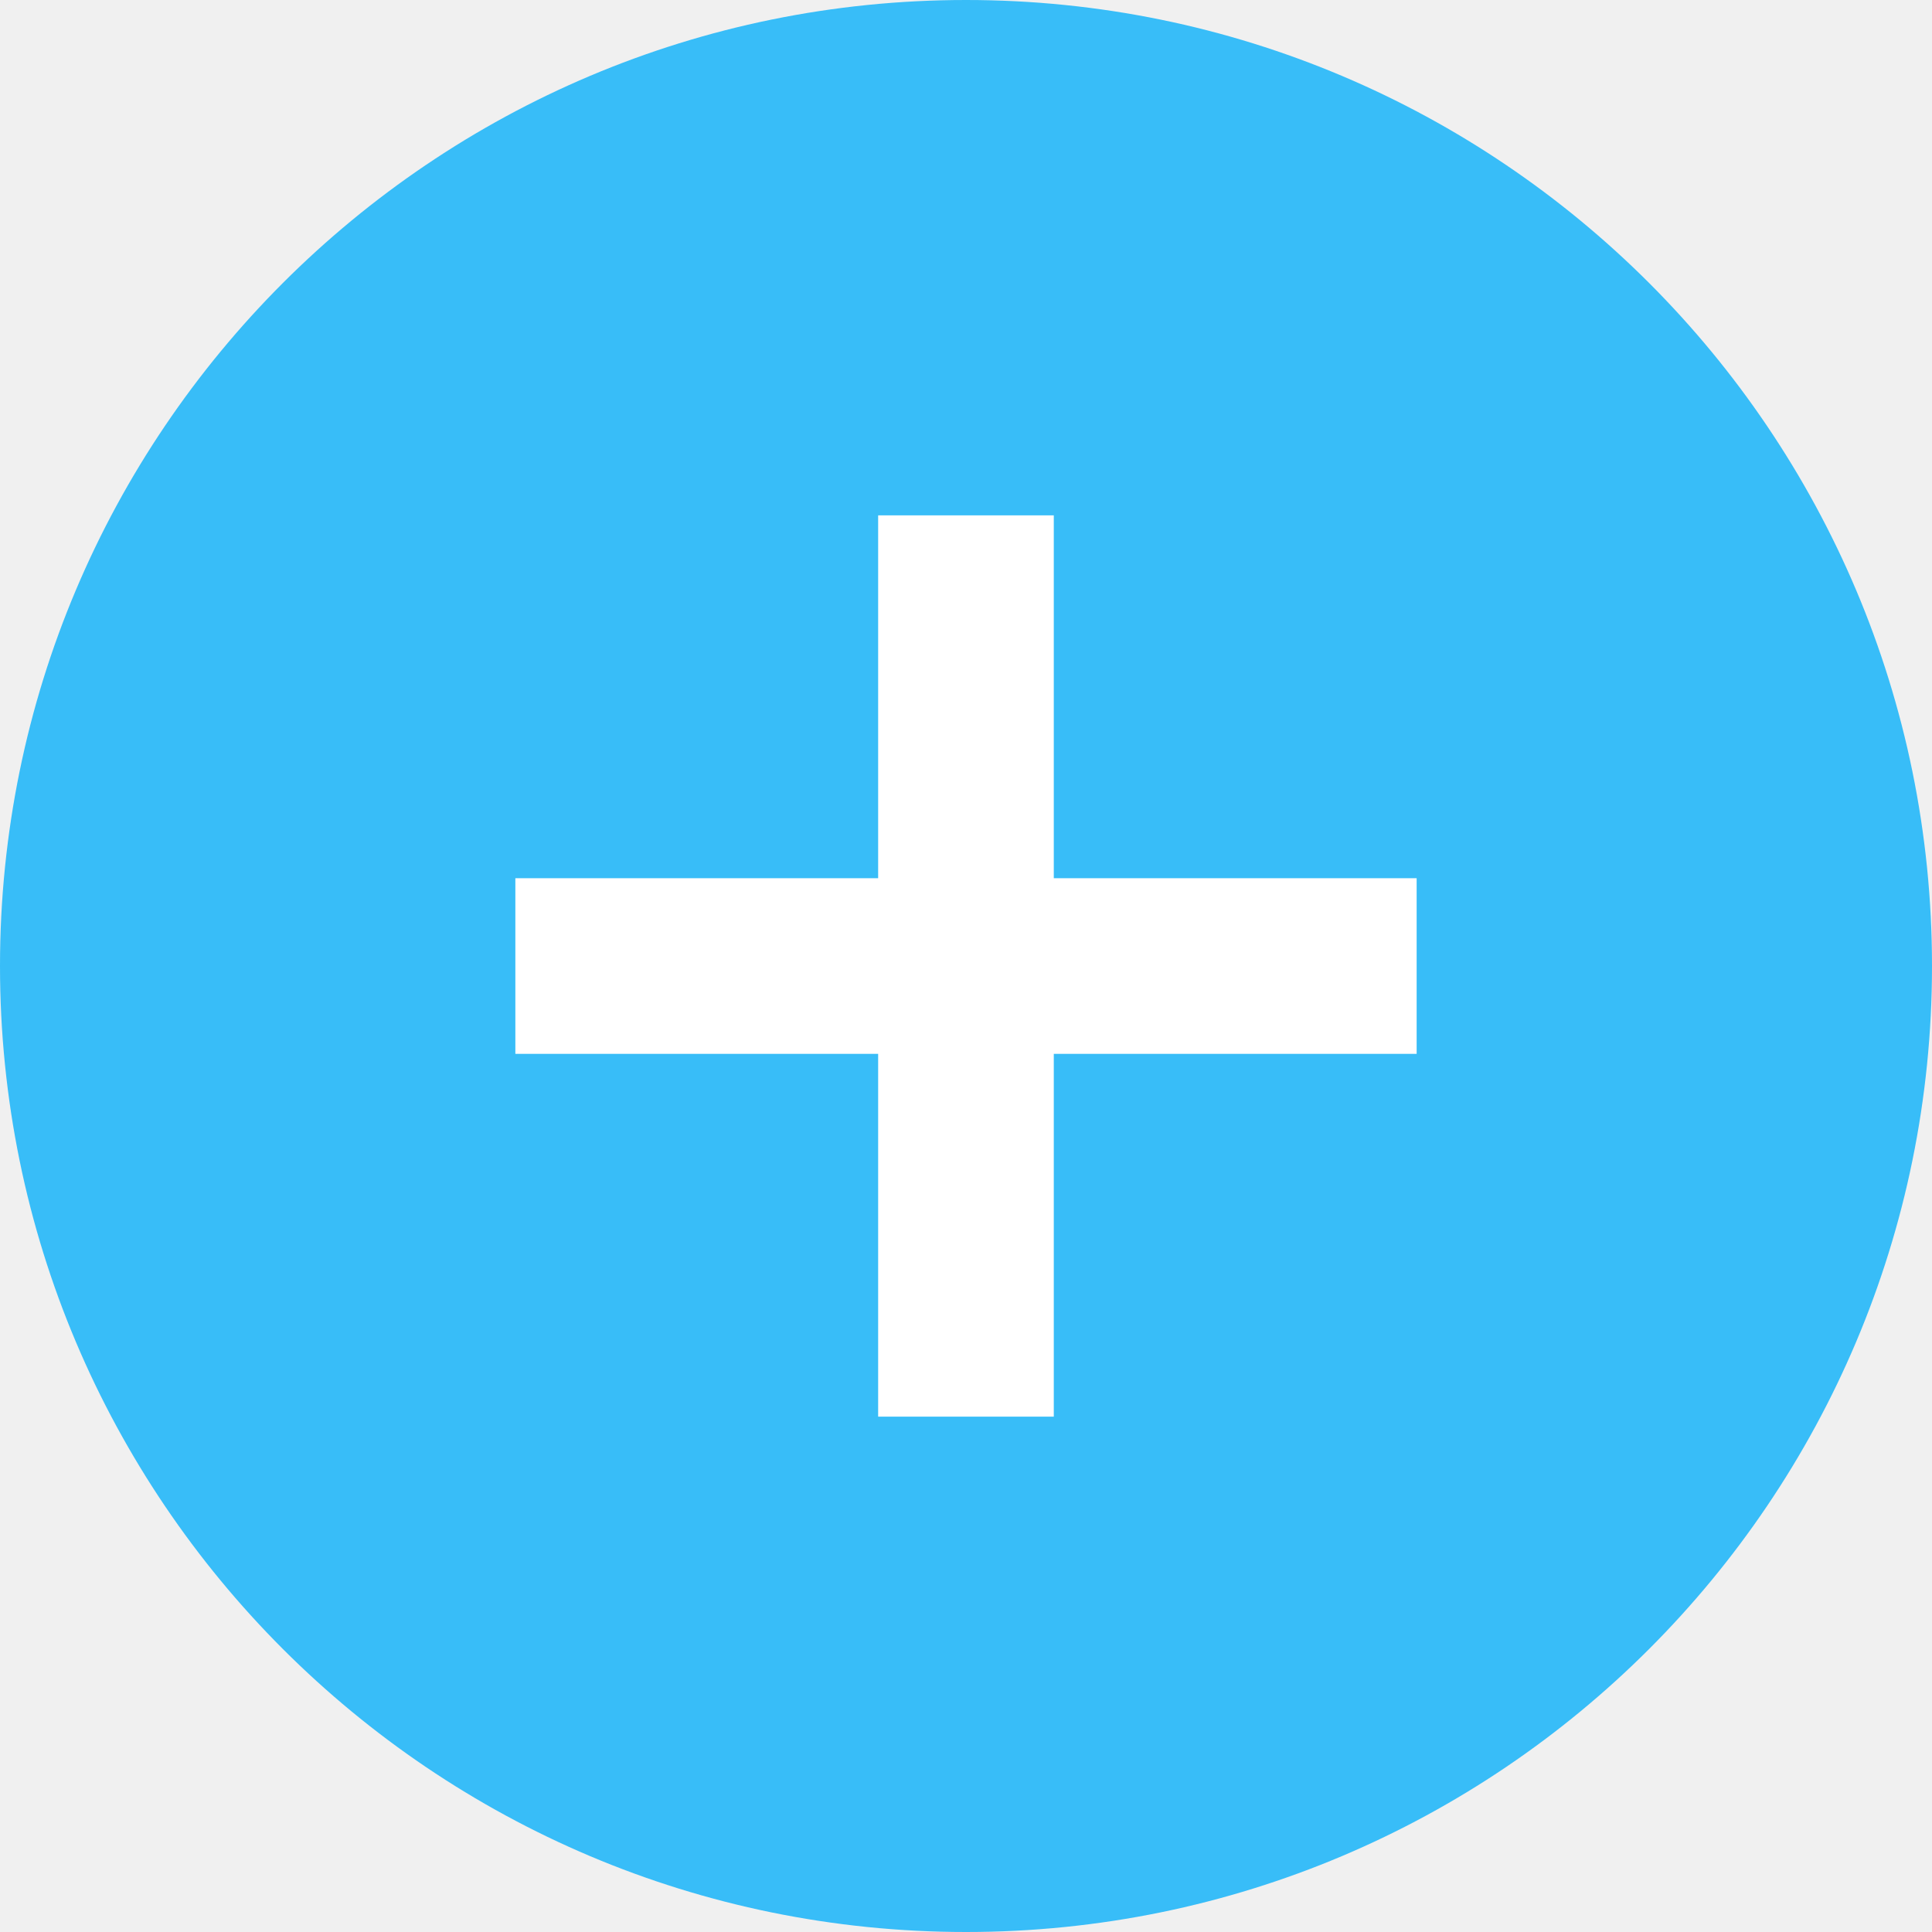
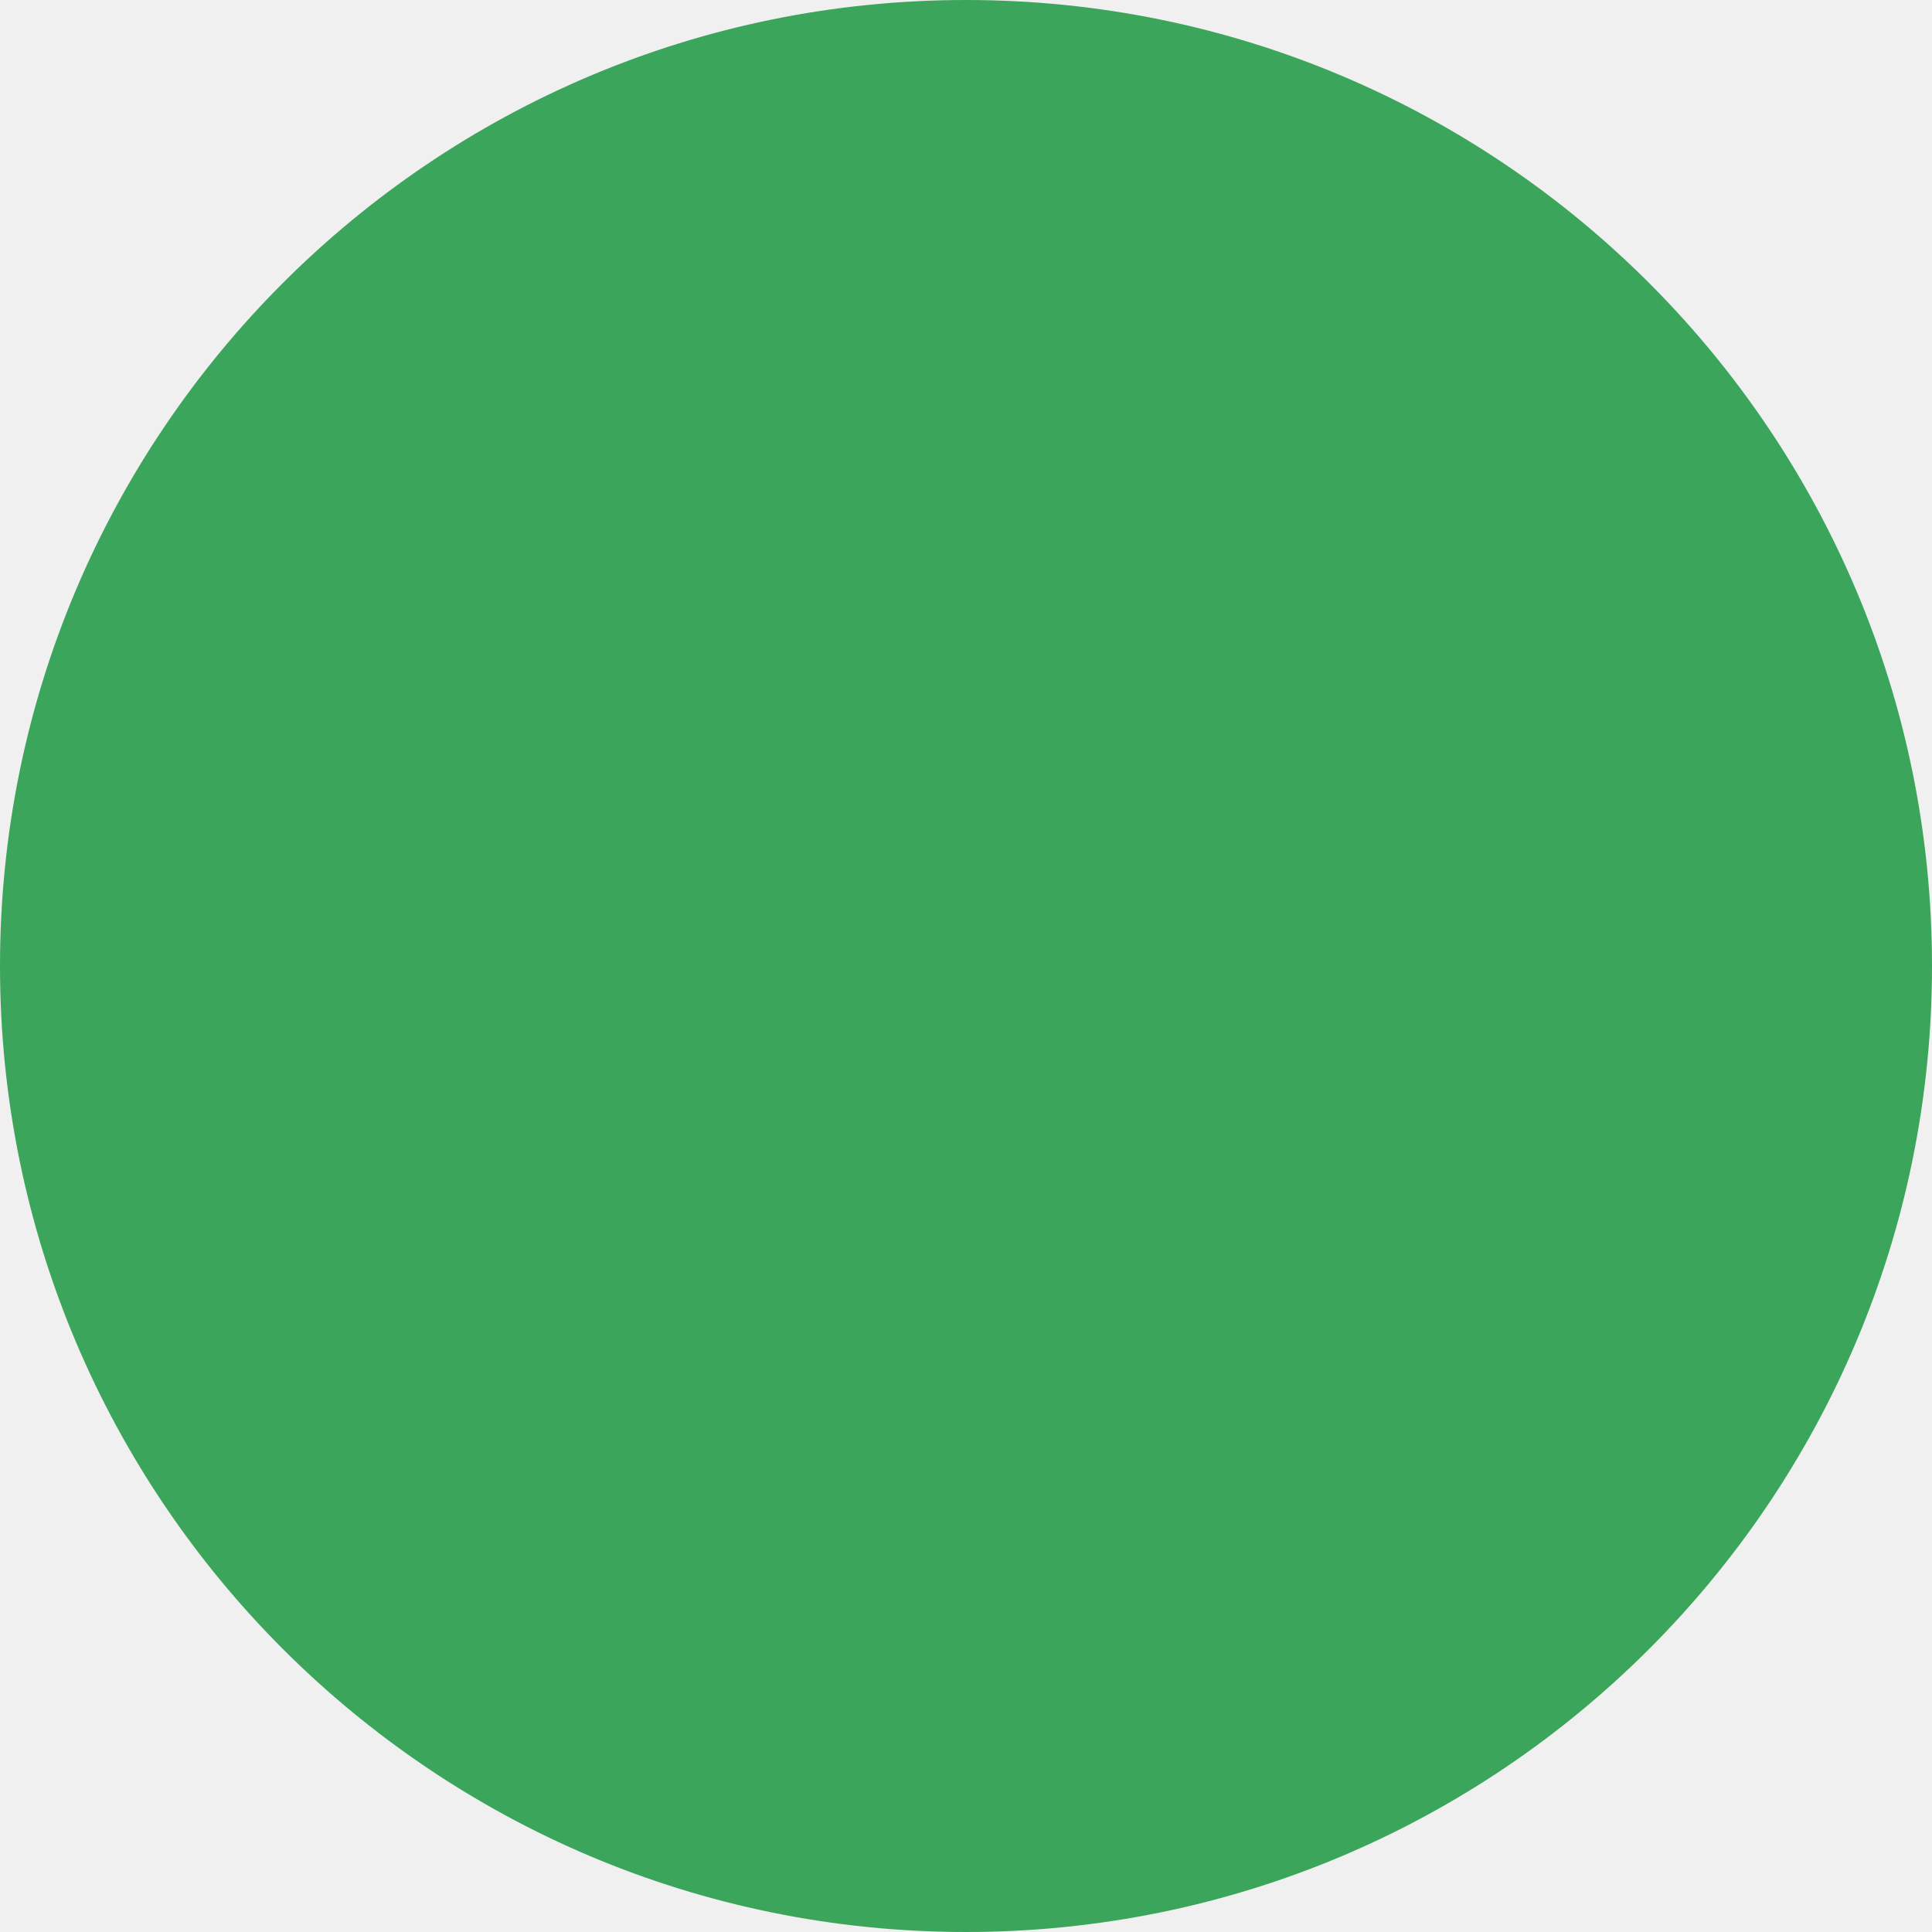
<svg xmlns="http://www.w3.org/2000/svg" id="Capa_1" data-name="Capa 1" viewBox="0 0 321.54 321.54">
  <defs>
-     <style>.cls-1{fill:#38bdf8;}.cls-2{fill:#fff;}</style>
+     <style>.cls-1{fill:#3CA55C;}.cls-2{fill:#3CA55C;}
+ </style>
  </defs>
  <circle class="cls-1" cx="160.77" cy="160.77" r="160.77" />
  <rect class="cls-2" x="146.15" y="85.77" width="29.23" height="150" />
  <rect class="cls-2" x="167.61" y="107.23" width="29.23" height="150" transform="translate(-21.46 343) rotate(-90)" />
</svg>
